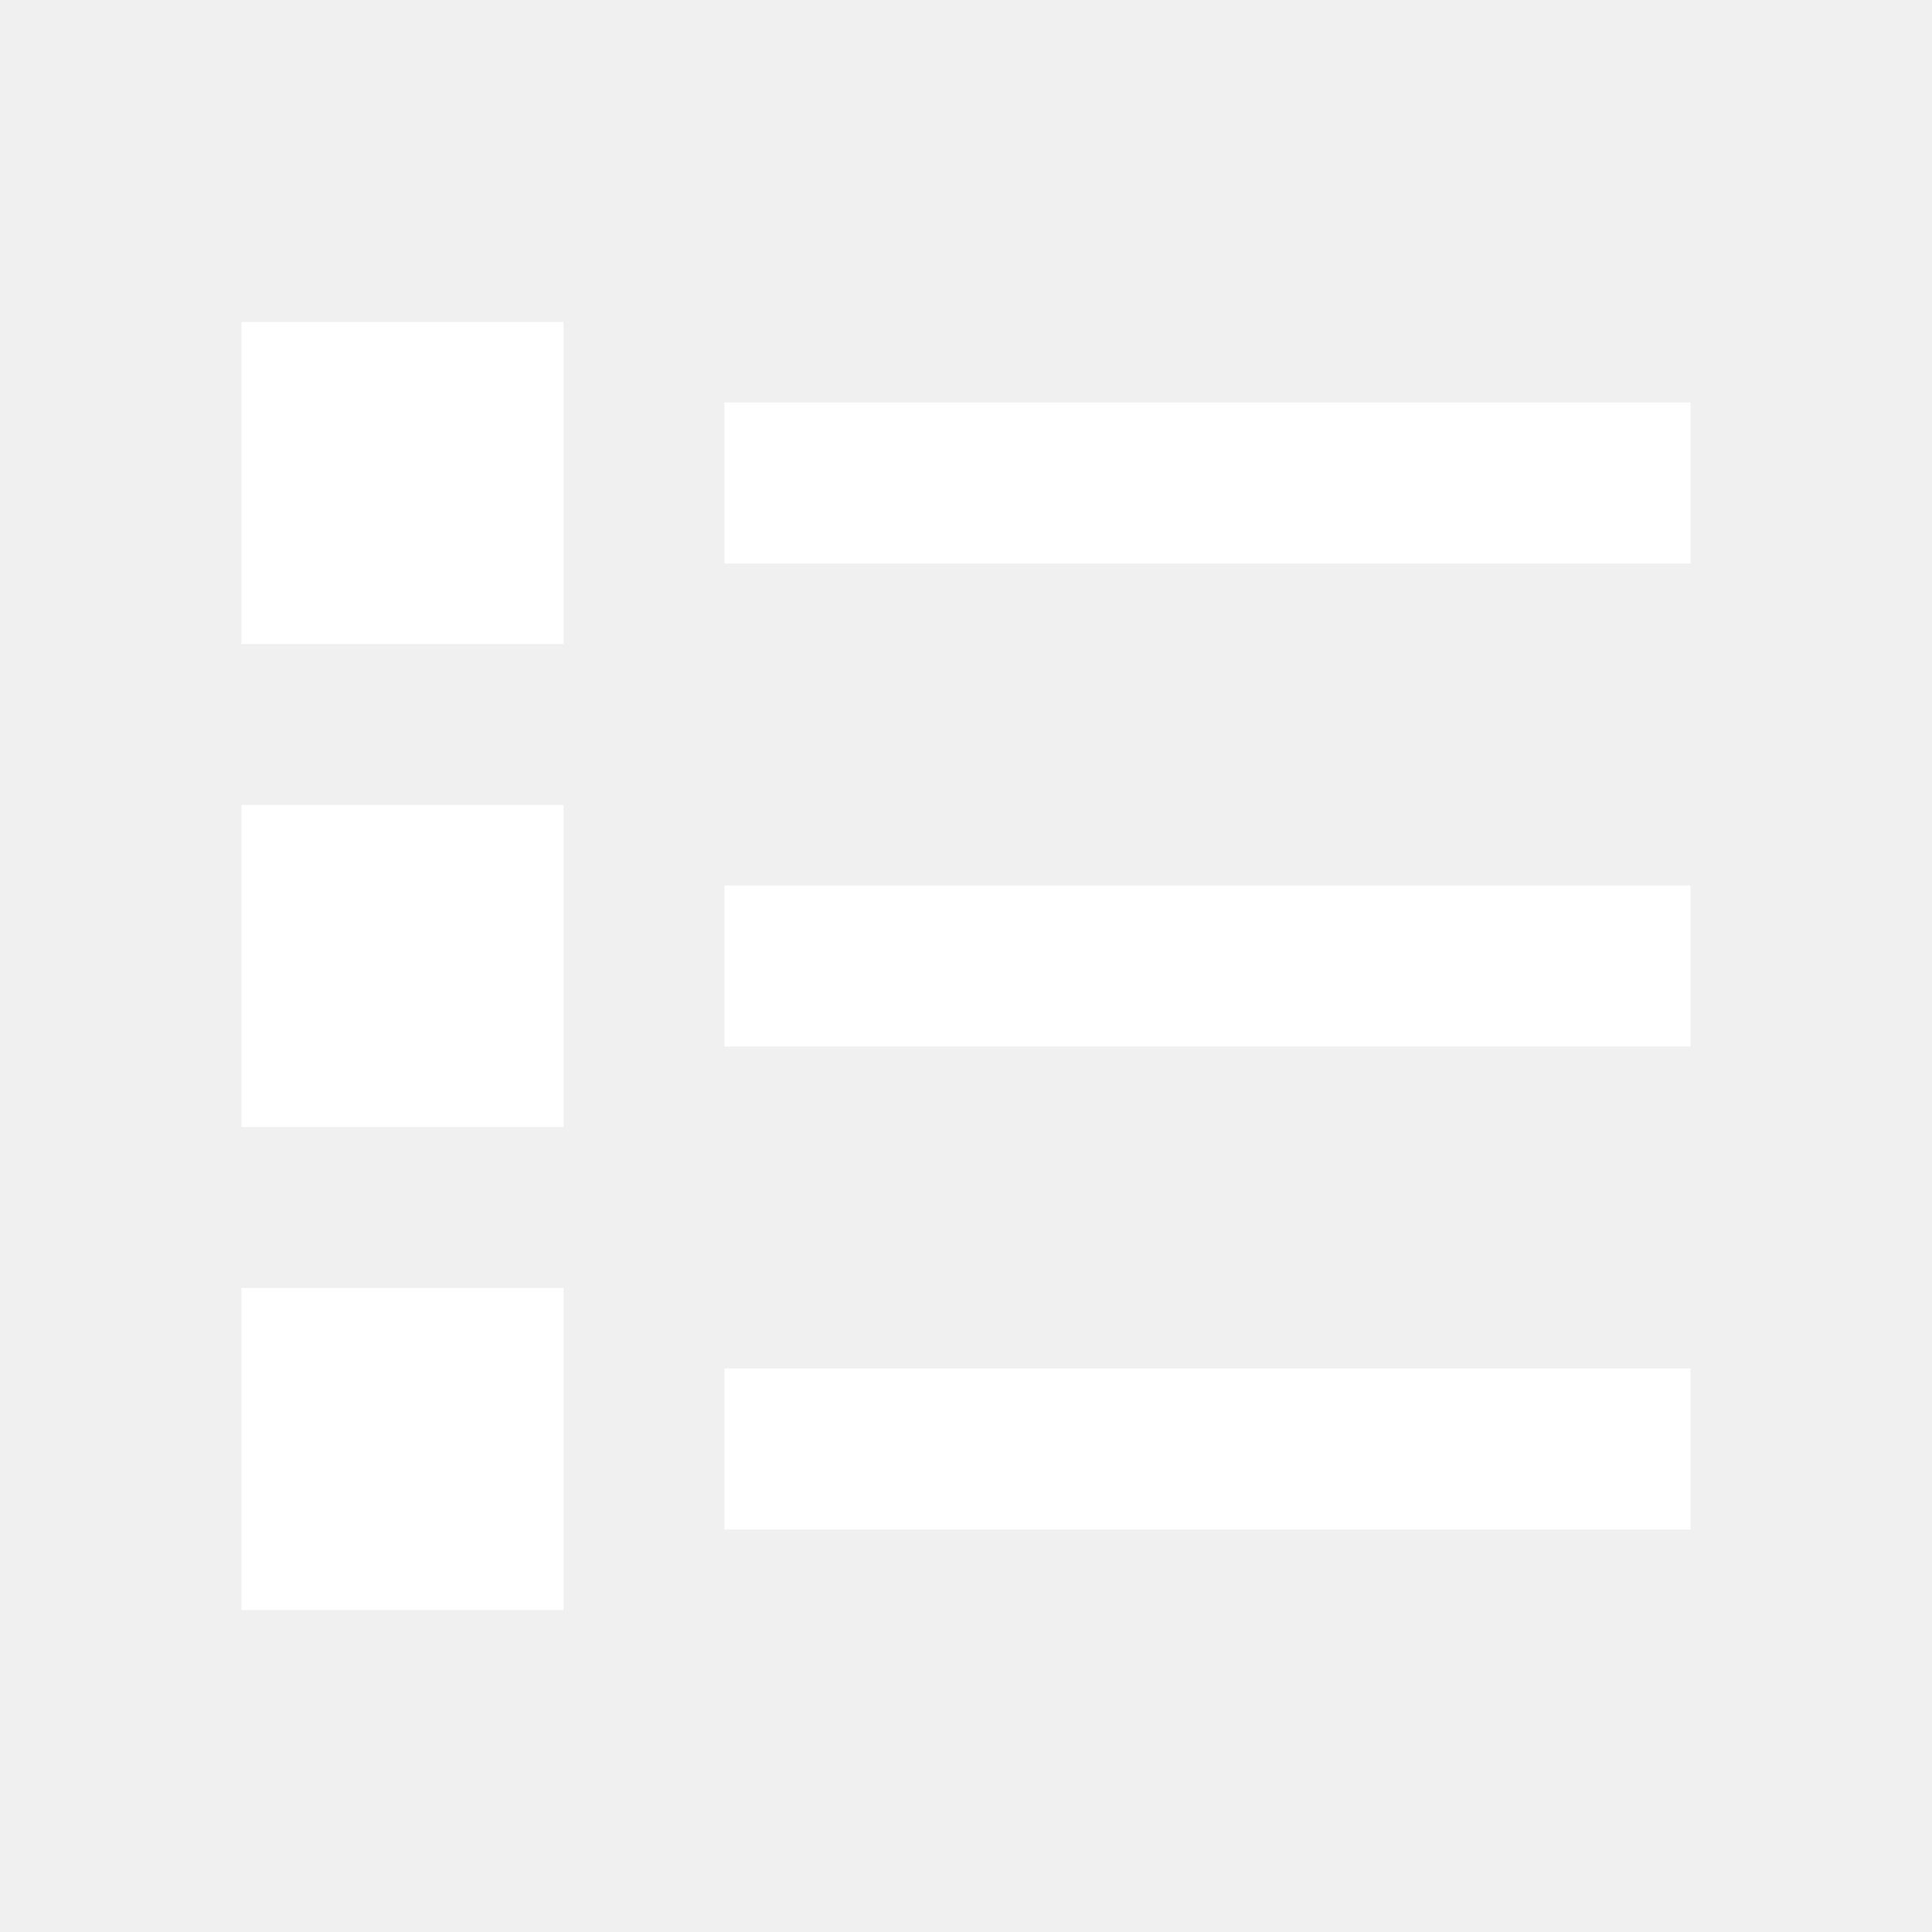
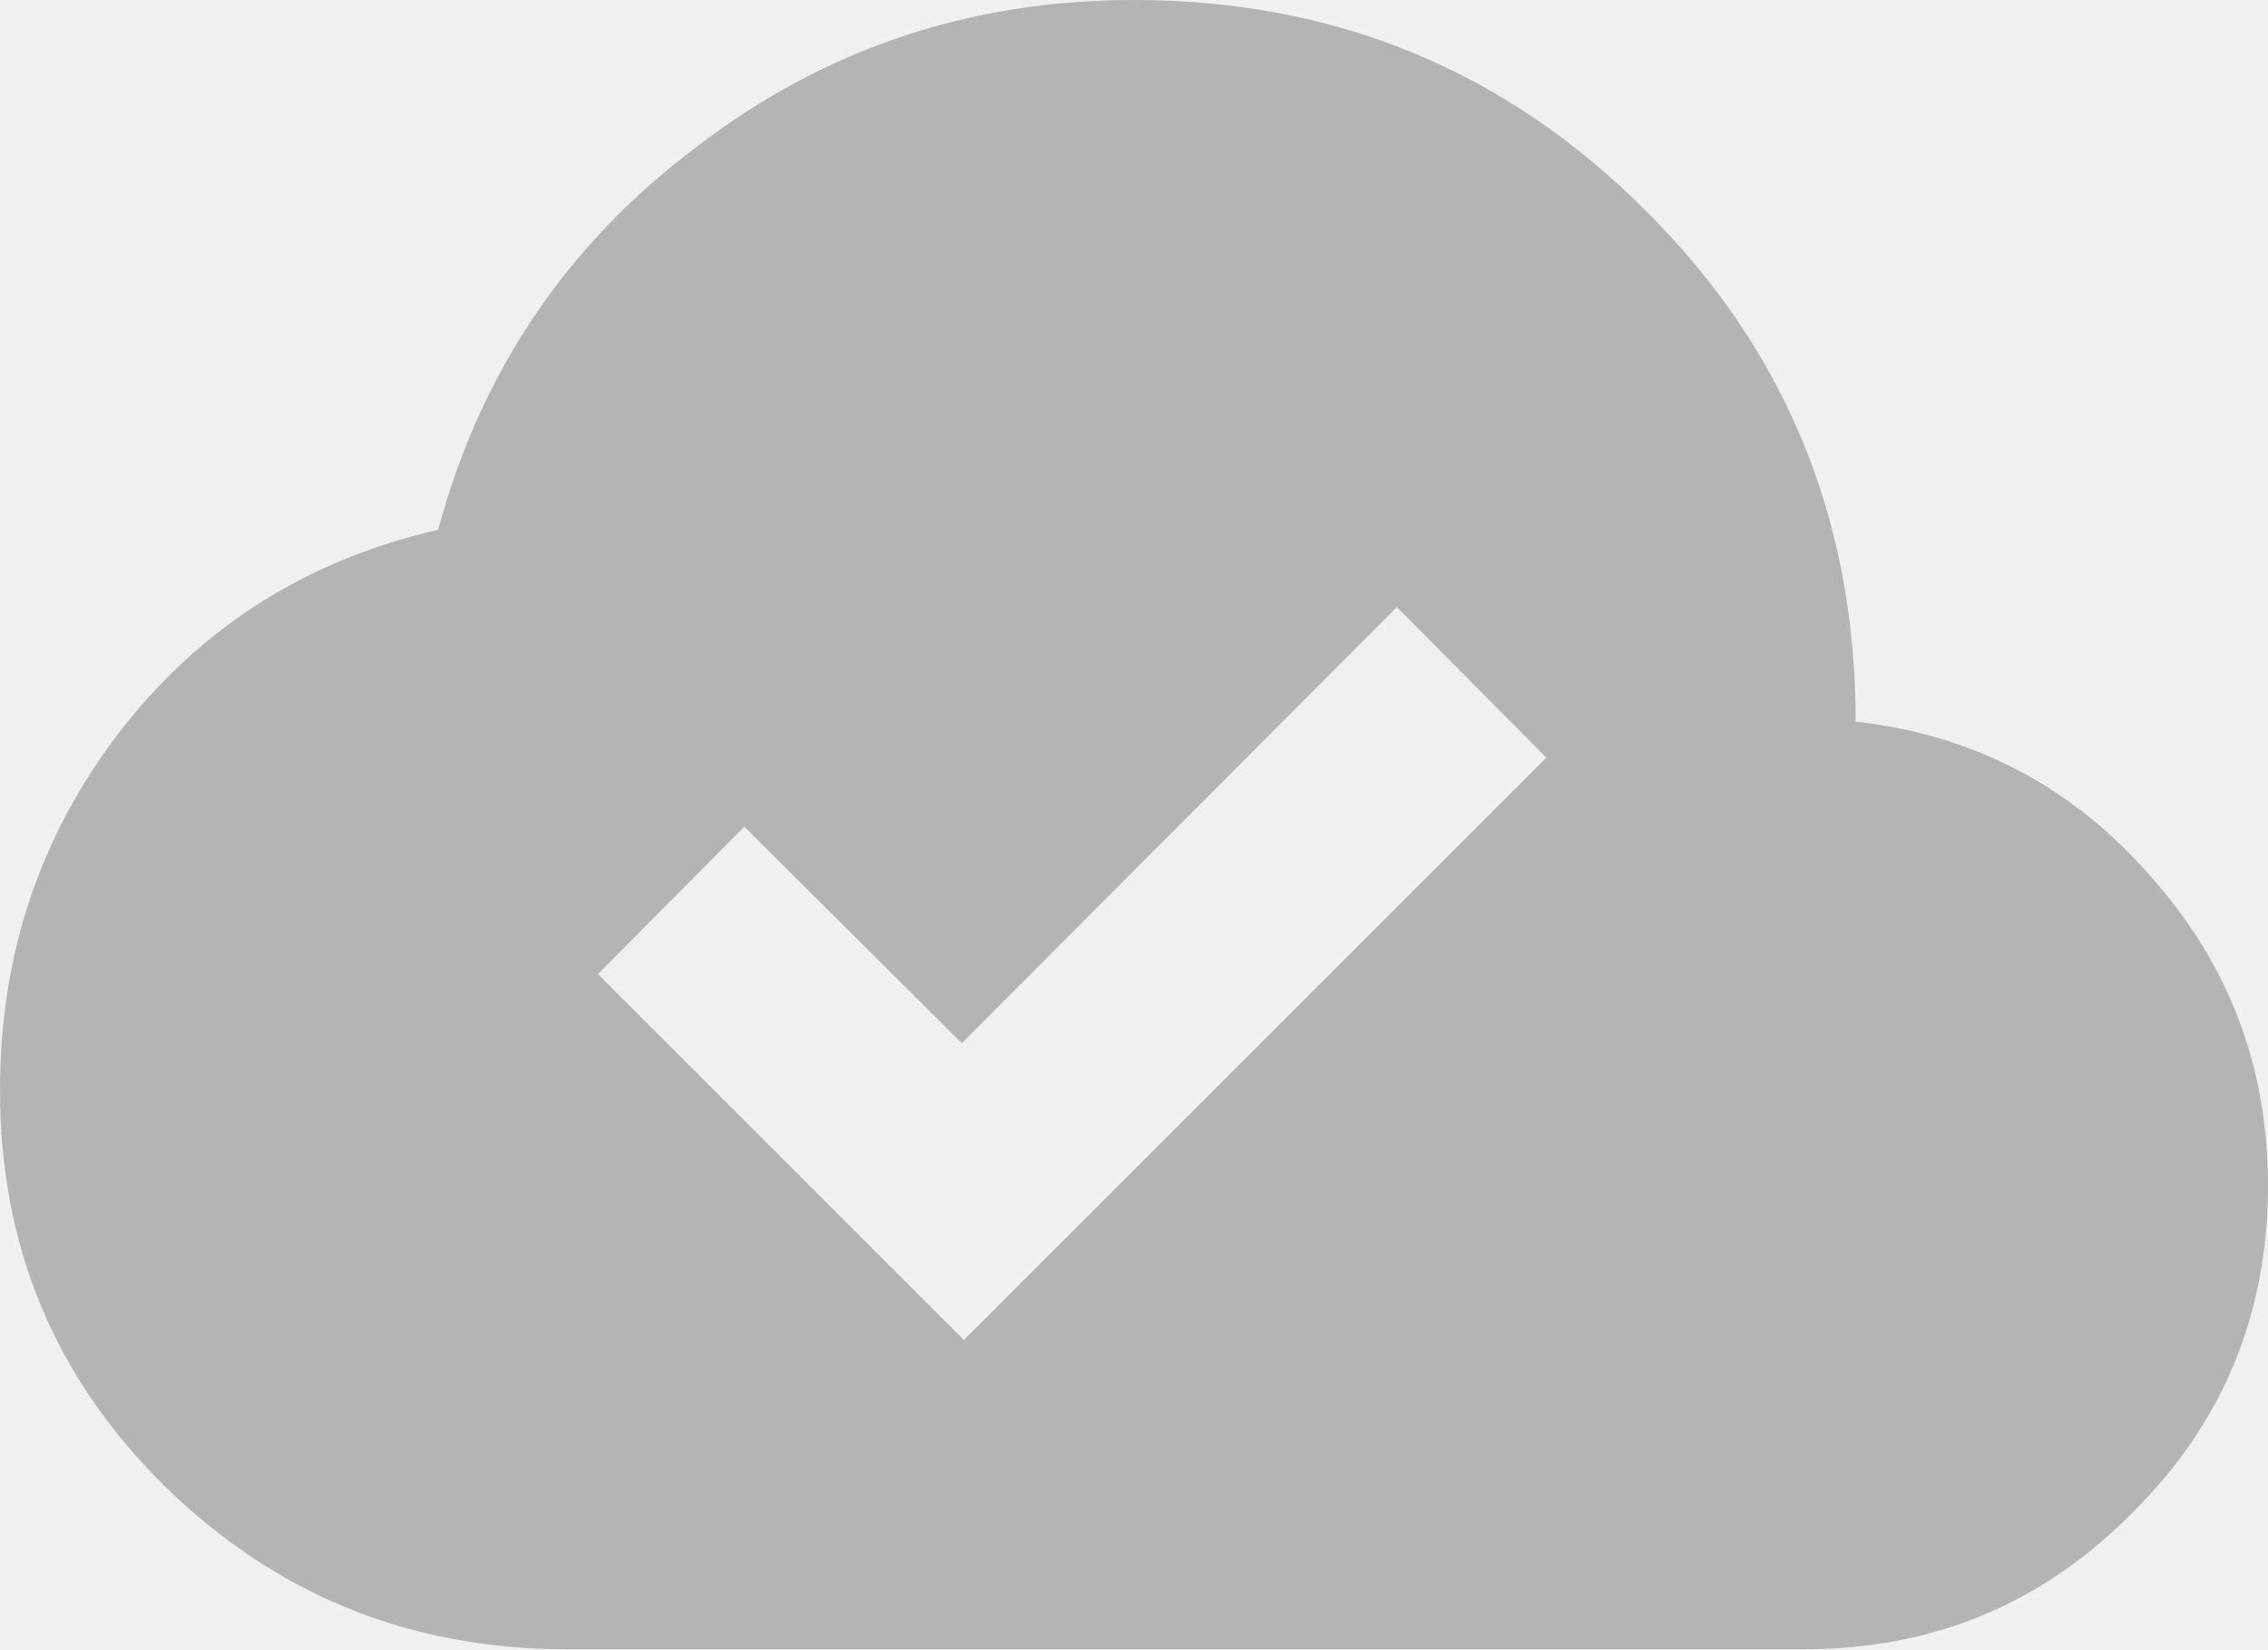
- <svg xmlns="http://www.w3.org/2000/svg" width="24" height="24" viewBox="0 0 24 24" fill="none">
-   <path d="M3 4H7V8H3V4ZM9 5V7H21V5H9ZM3 10H7V14H3V10ZM9 11V13H21V11H9ZM3 16H7V20H3V16ZM9 17V19H21V17H9Z" fill="white" />
+ <svg xmlns="http://www.w3.org/2000/svg" width="22" height="16" viewBox="0 0 22 16" fill="none">
+   <defs />
+   <path id="Vector" d="M9.35 13L15 7.35L13.55 5.89L9.33 10.12L7.22 8.02L5.8 9.45L9.35 13ZM5.5 16C3.97 16 2.68 15.47 1.61 14.43C0.53 13.37 0 12.09 0 10.58C0 9.27 0.38 8.12 1.16 7.1C1.95 6.08 2.98 5.43 4.25 5.14C4.66 3.61 5.5 2.37 6.75 1.43C8 0.47 9.41 0 11 0C12.95 0 14.6 0.68 15.96 2.04C17.32 3.39 18 5.04 18 7C19.15 7.13 20.1 7.63 20.86 8.5C21.62 9.35 22 10.35 22 11.5C22 12.75 21.56 13.81 20.68 14.68C19.81 15.56 18.75 16 17.5 16L5.5 16Z" fill="#B4B4B4" fill-opacity="1" fill-rule="nonzero" />
</svg>
